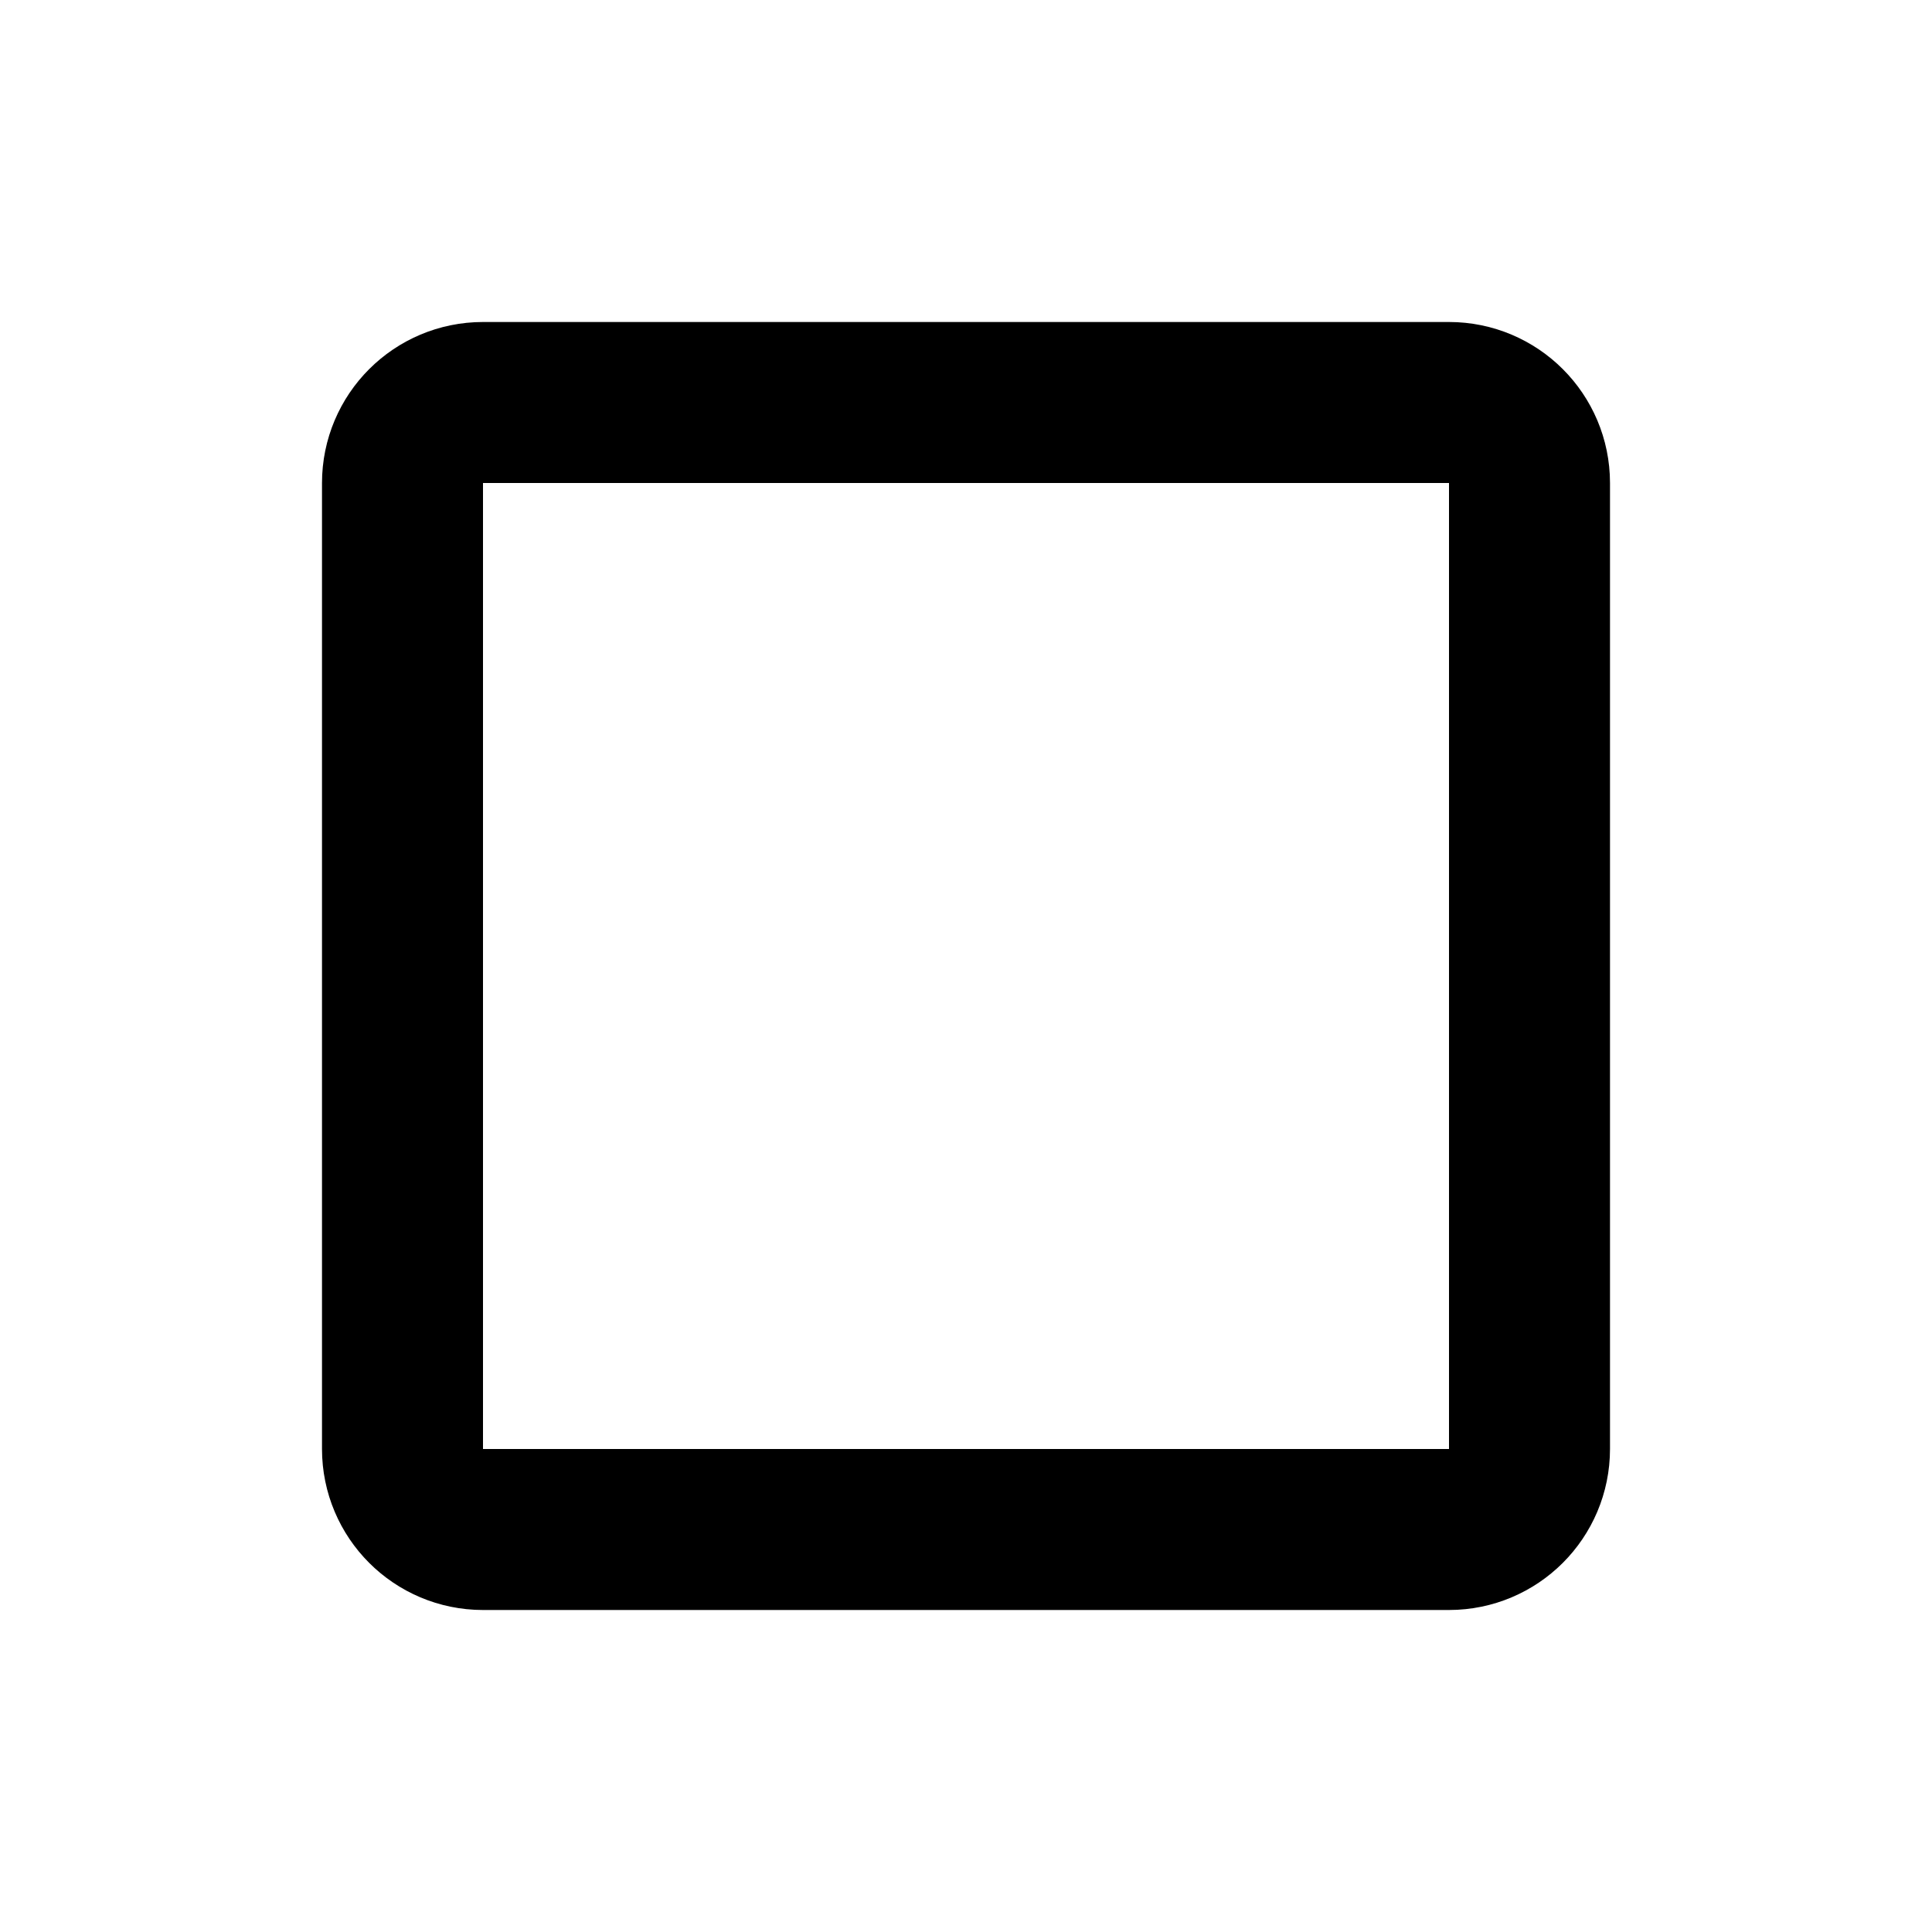
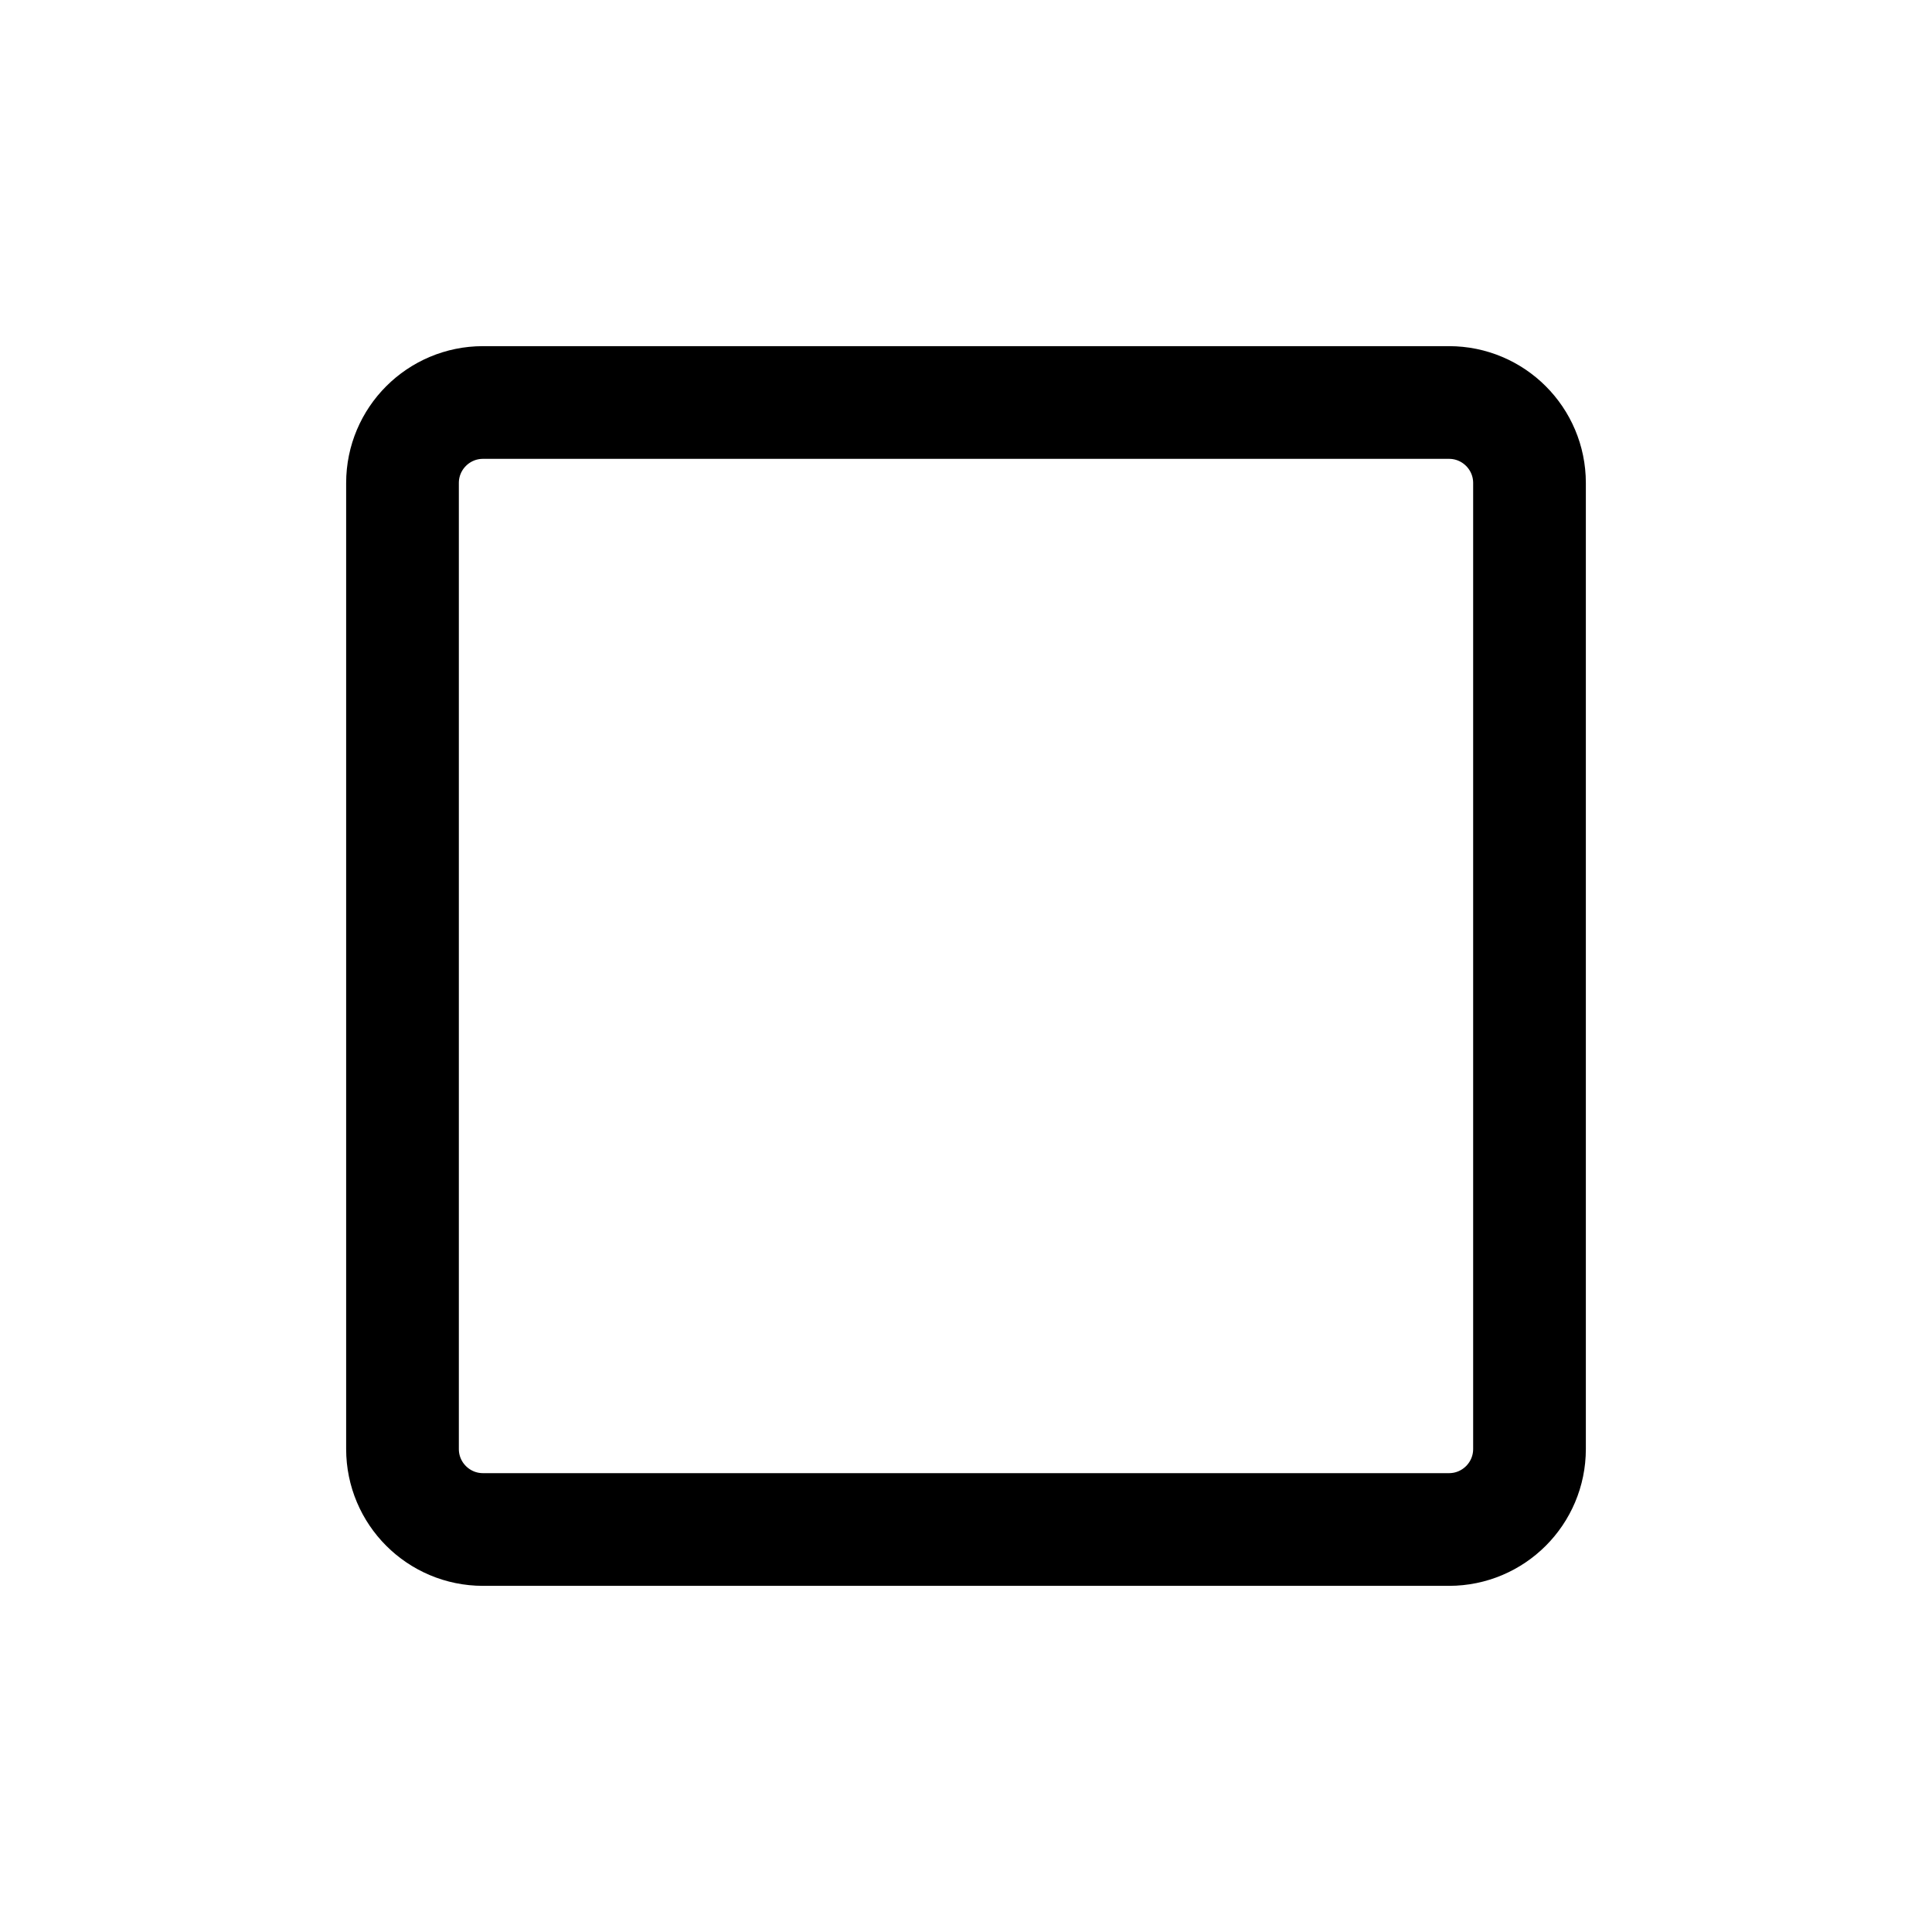
<svg xmlns="http://www.w3.org/2000/svg" viewBox="0 0 24 24" fill="currentColor">
-   <g fill="none" stroke="currentColor" stroke-width="2" stroke-linecap="round" stroke-linejoin="round">
+   <g fill="none" stroke="currentColor" stroke-width="1.4" stroke-linecap="round" stroke-linejoin="round">
    <rect x="5" y="5" width="14" height="14" rx="1" />
  </g>
</svg>
